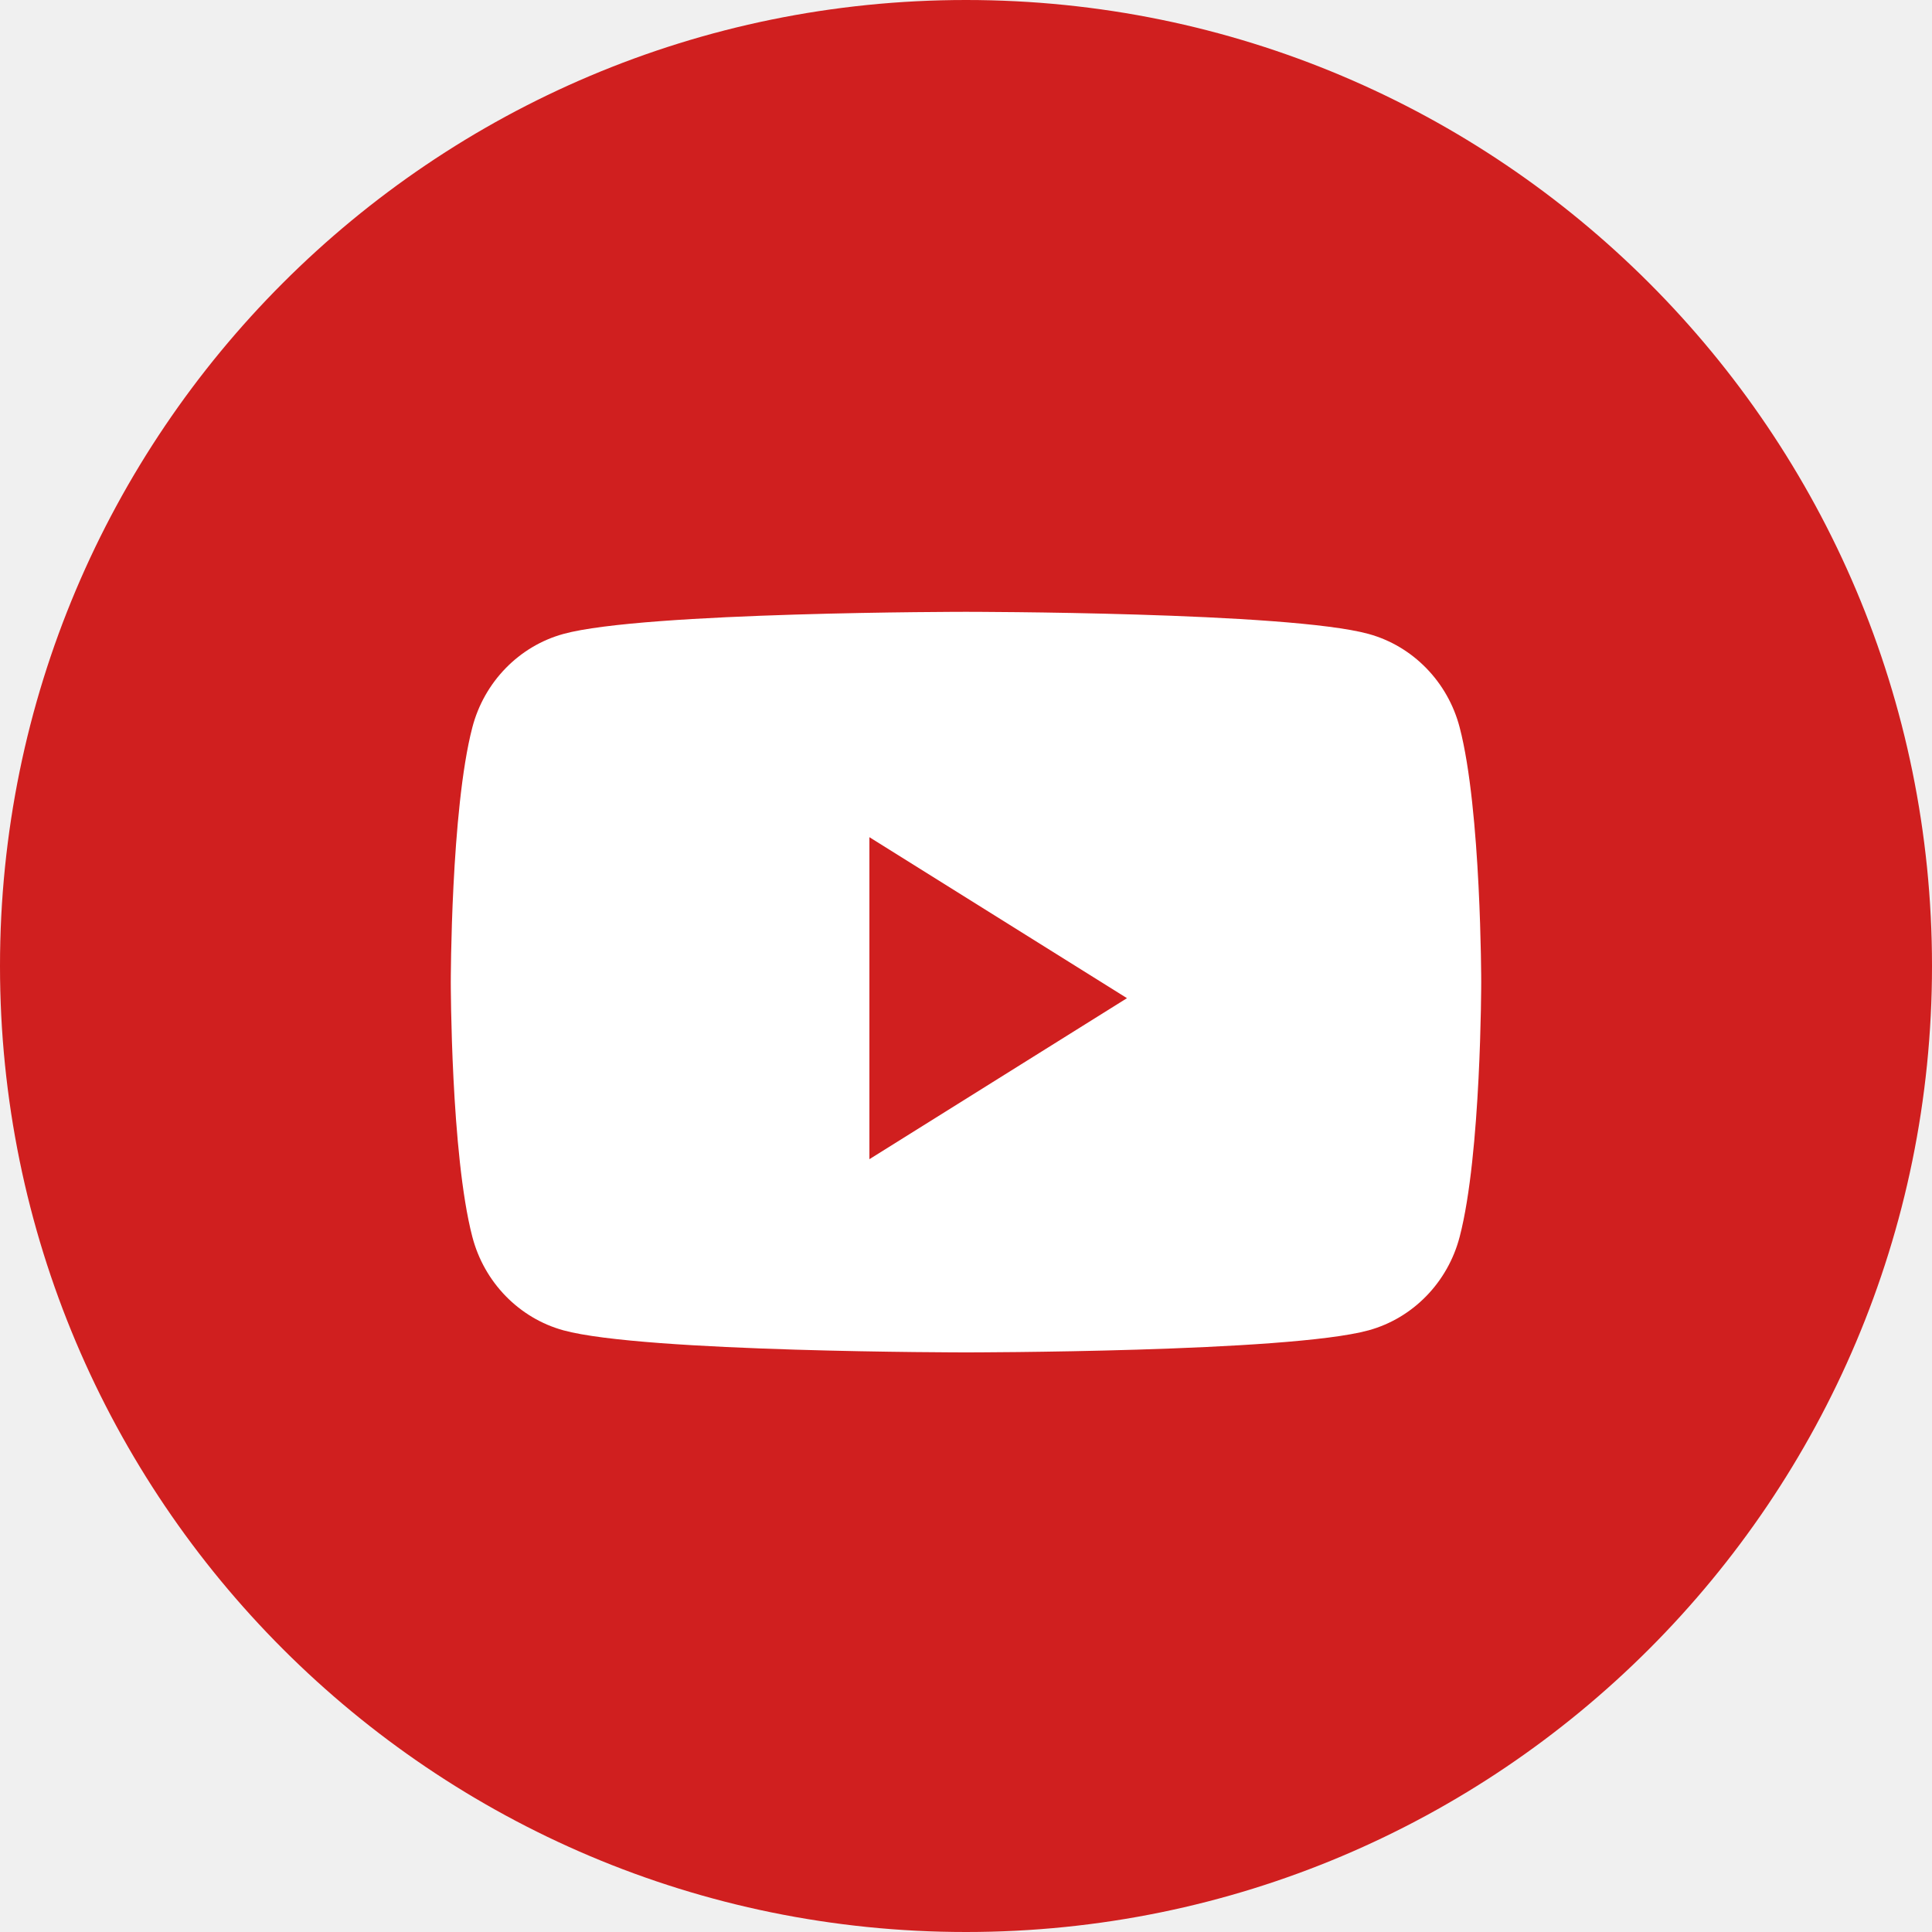
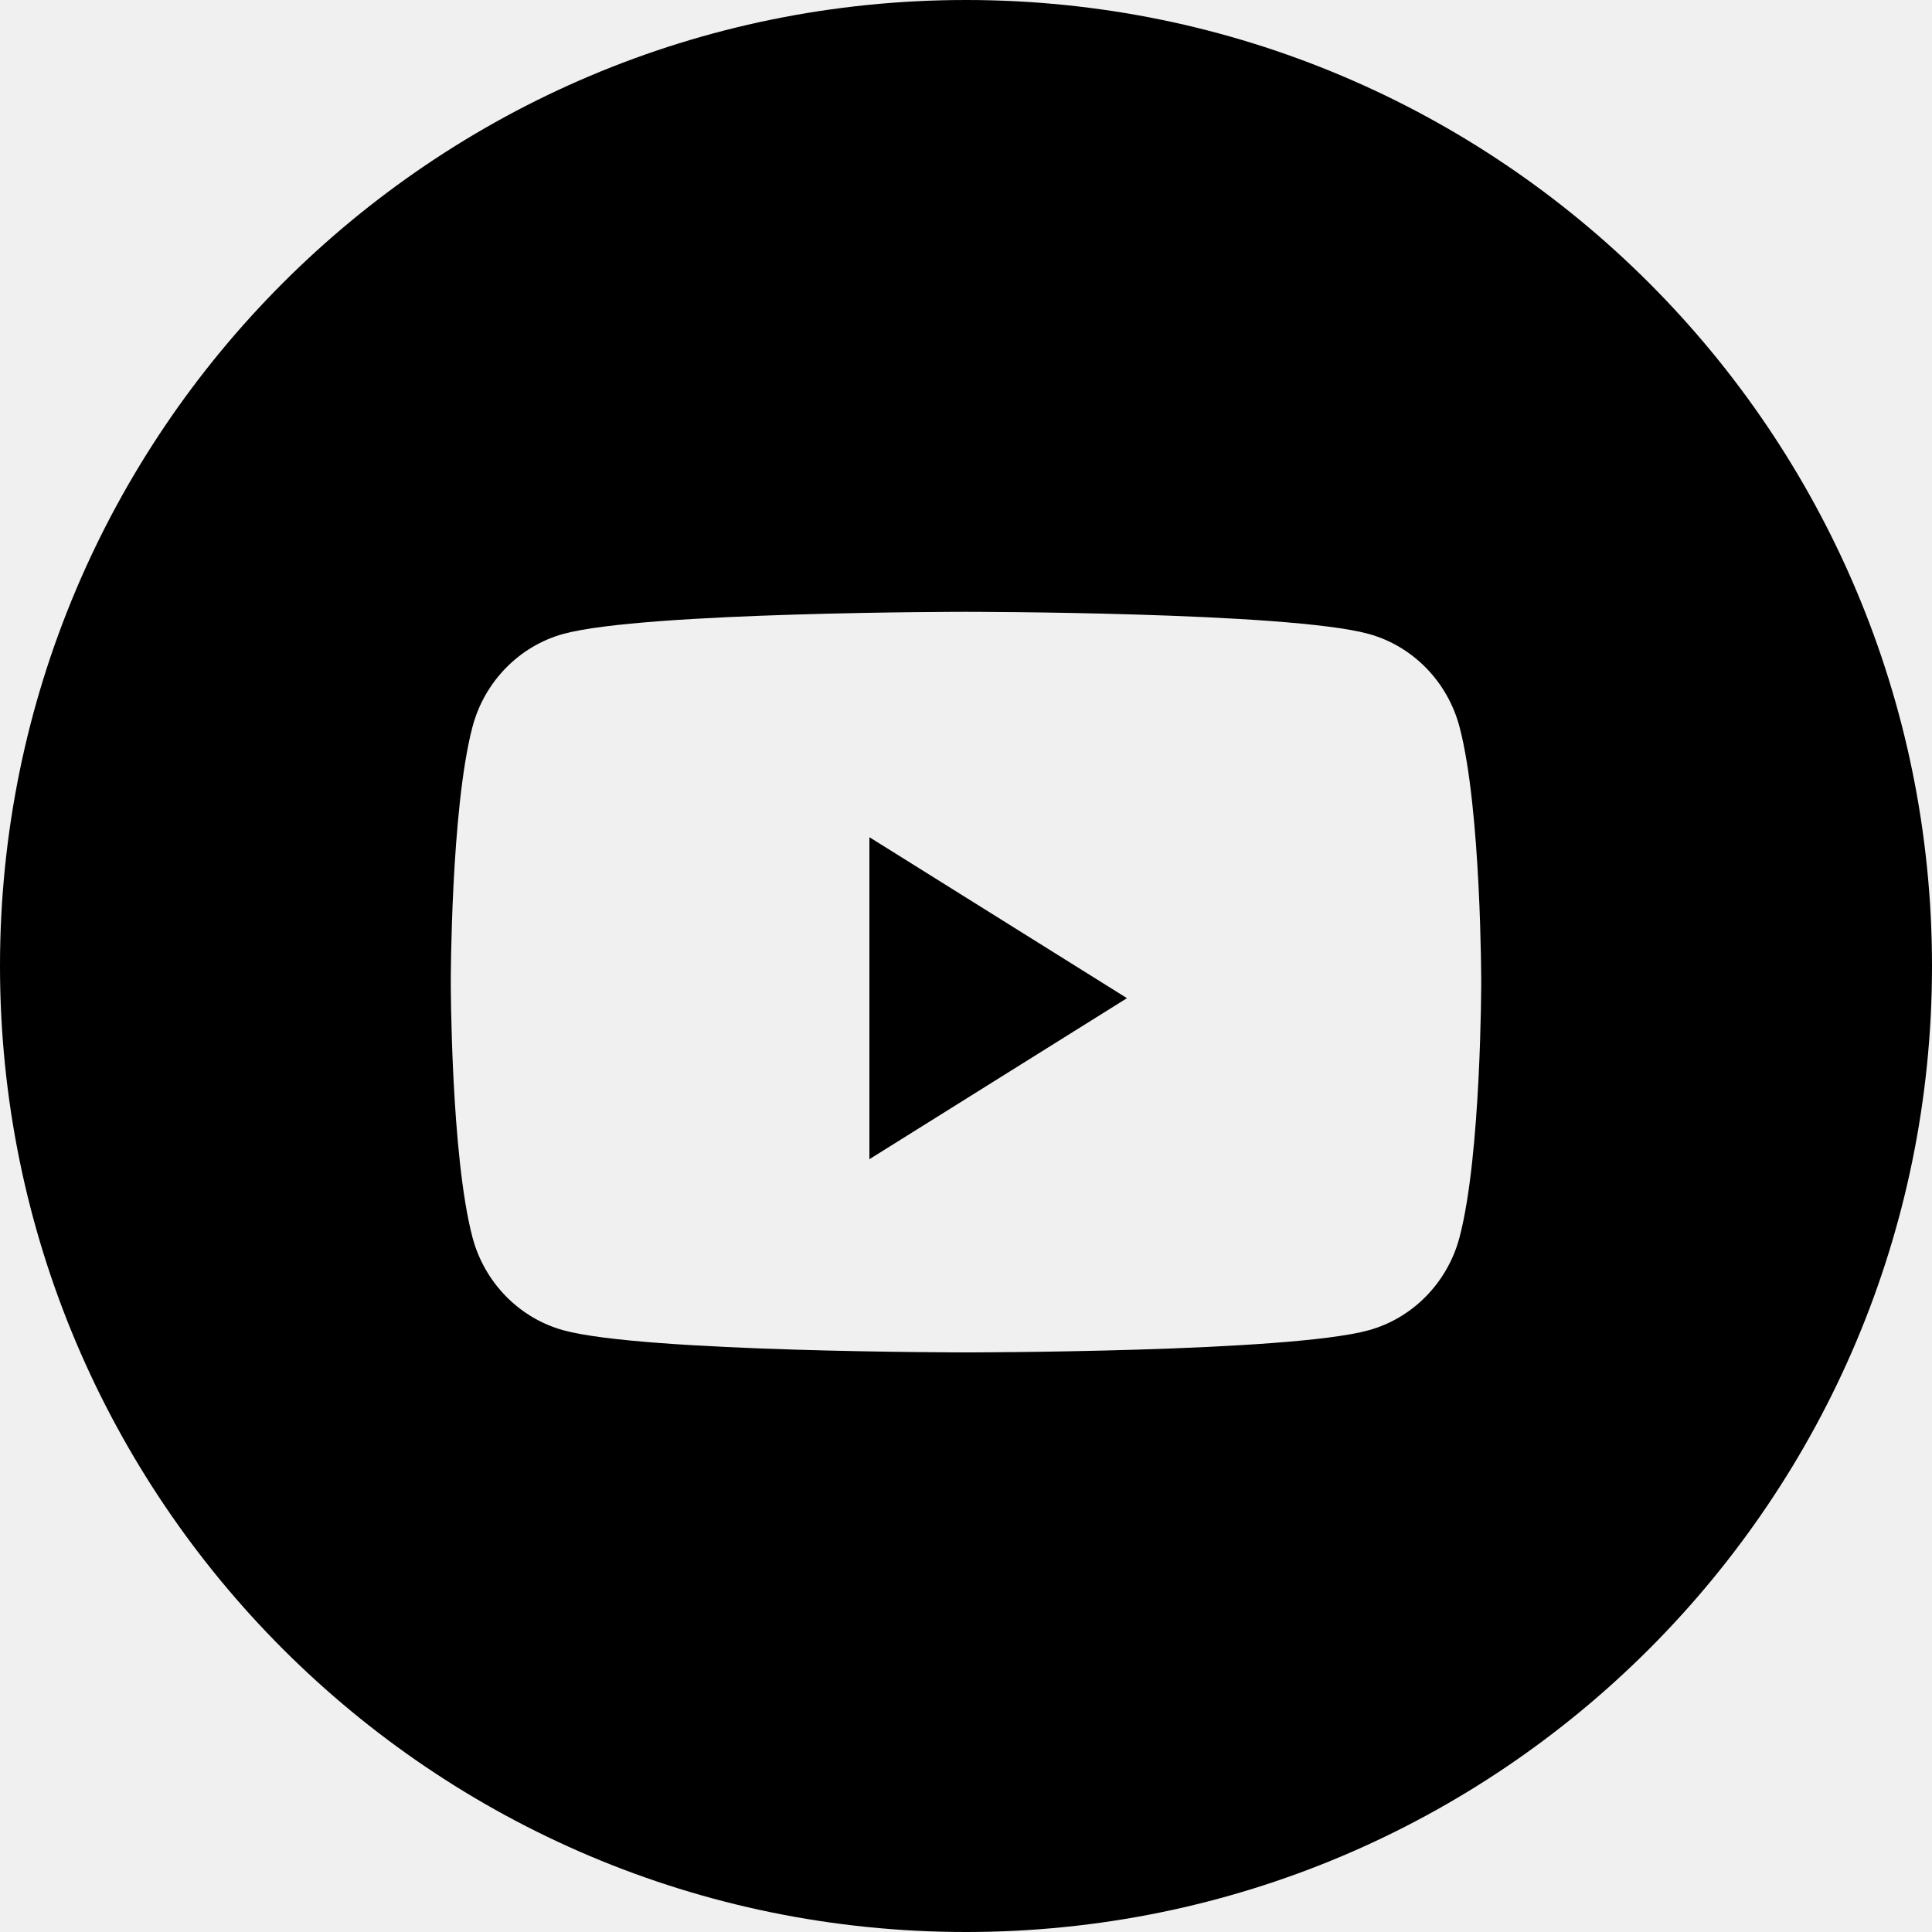
- <svg xmlns="http://www.w3.org/2000/svg" width="40" height="40" viewBox="0 0 40 40" fill="none">
-   <path d="M0 20C0 8.954 8.954 0 20 0C31.046 0 40 8.954 40 20C40 31.046 31.046 40 20 40C8.954 40 0 31.046 0 20Z" fill="#D01F1F" />
-   <path d="M30.221 15.061C29.976 14.119 29.253 13.377 28.335 13.125C26.671 12.667 20 12.667 20 12.667C20 12.667 13.329 12.667 11.665 13.125C10.747 13.377 10.024 14.119 9.779 15.061C9.333 16.77 9.333 20.334 9.333 20.334C9.333 20.334 9.333 23.898 9.779 25.606C10.024 26.549 10.747 27.291 11.665 27.543C13.329 28 20 28 20 28C20 28 26.671 28 28.335 27.543C29.253 27.291 29.976 26.549 30.221 25.606C30.667 23.898 30.667 20.334 30.667 20.334C30.667 20.334 30.667 16.77 30.221 15.061Z" fill="white" />
-   <path d="M18 24V17.333L23.333 20.666L18 24Z" fill="#D01F1F" />
+ <svg xmlns="http://www.w3.org/2000/svg" width="40" height="40" viewBox="0 0 40 40">
+   <path fill-rule="evenodd" clip-rule="evenodd" d="M0 20C0 8.954 8.954 0 20 0C31.046 0 40 8.954 40 20C40 31.046 31.046 40 20 40C8.954 40 0 31.046 0 20ZM30.221 15.061C29.976 14.118 29.253 13.376 28.335 13.124C26.671 12.667 20 12.667 20 12.667C20 12.667 13.329 12.667 11.665 13.124C10.747 13.376 10.024 14.118 9.779 15.061C9.333 16.769 9.333 20.333 9.333 20.333C9.333 20.333 9.333 23.897 9.779 25.606C10.024 26.548 10.747 27.29 11.665 27.542C13.329 28 20 28 20 28C20 28 26.671 28 28.335 27.542C29.253 27.29 29.976 26.548 30.221 25.606C30.667 23.897 30.667 20.333 30.667 20.333C30.667 20.333 30.667 16.769 30.221 15.061Z" fill="currentColor" />
+   <path fill-rule="evenodd" clip-rule="evenodd" d="M18 24V17.333L23.333 20.666L18 24Z" fill="currentColor" />
</svg>
